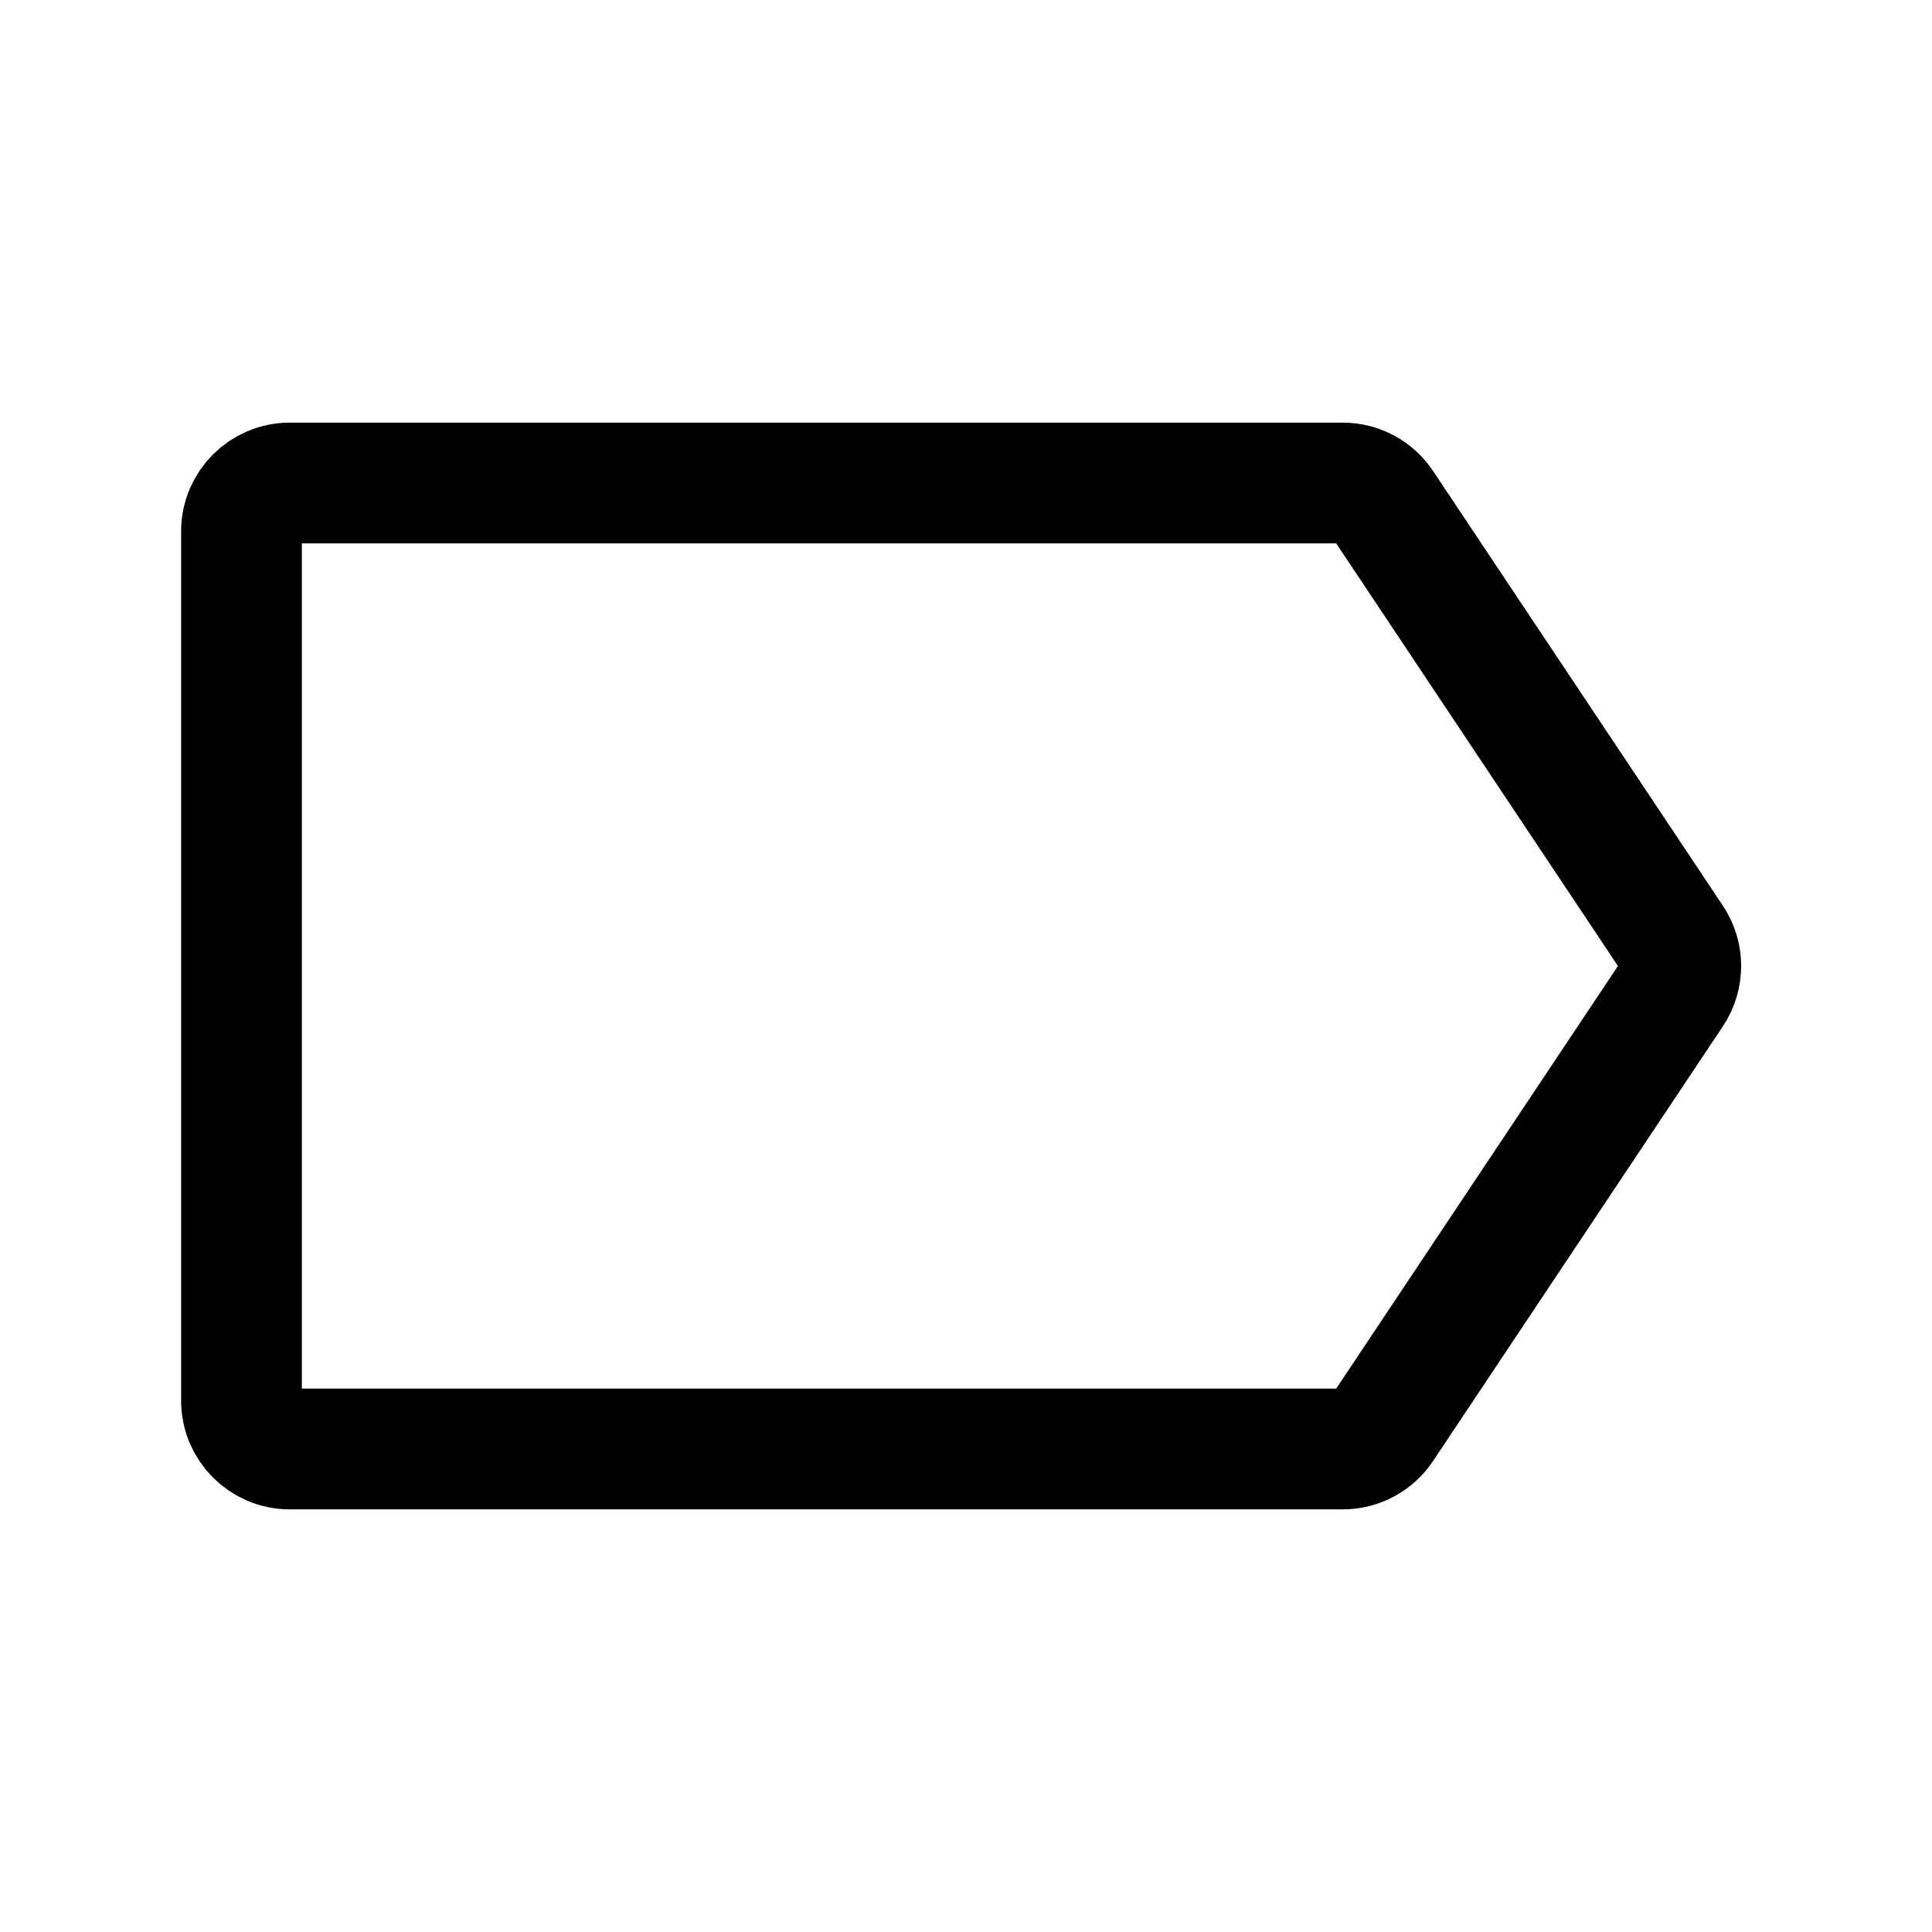
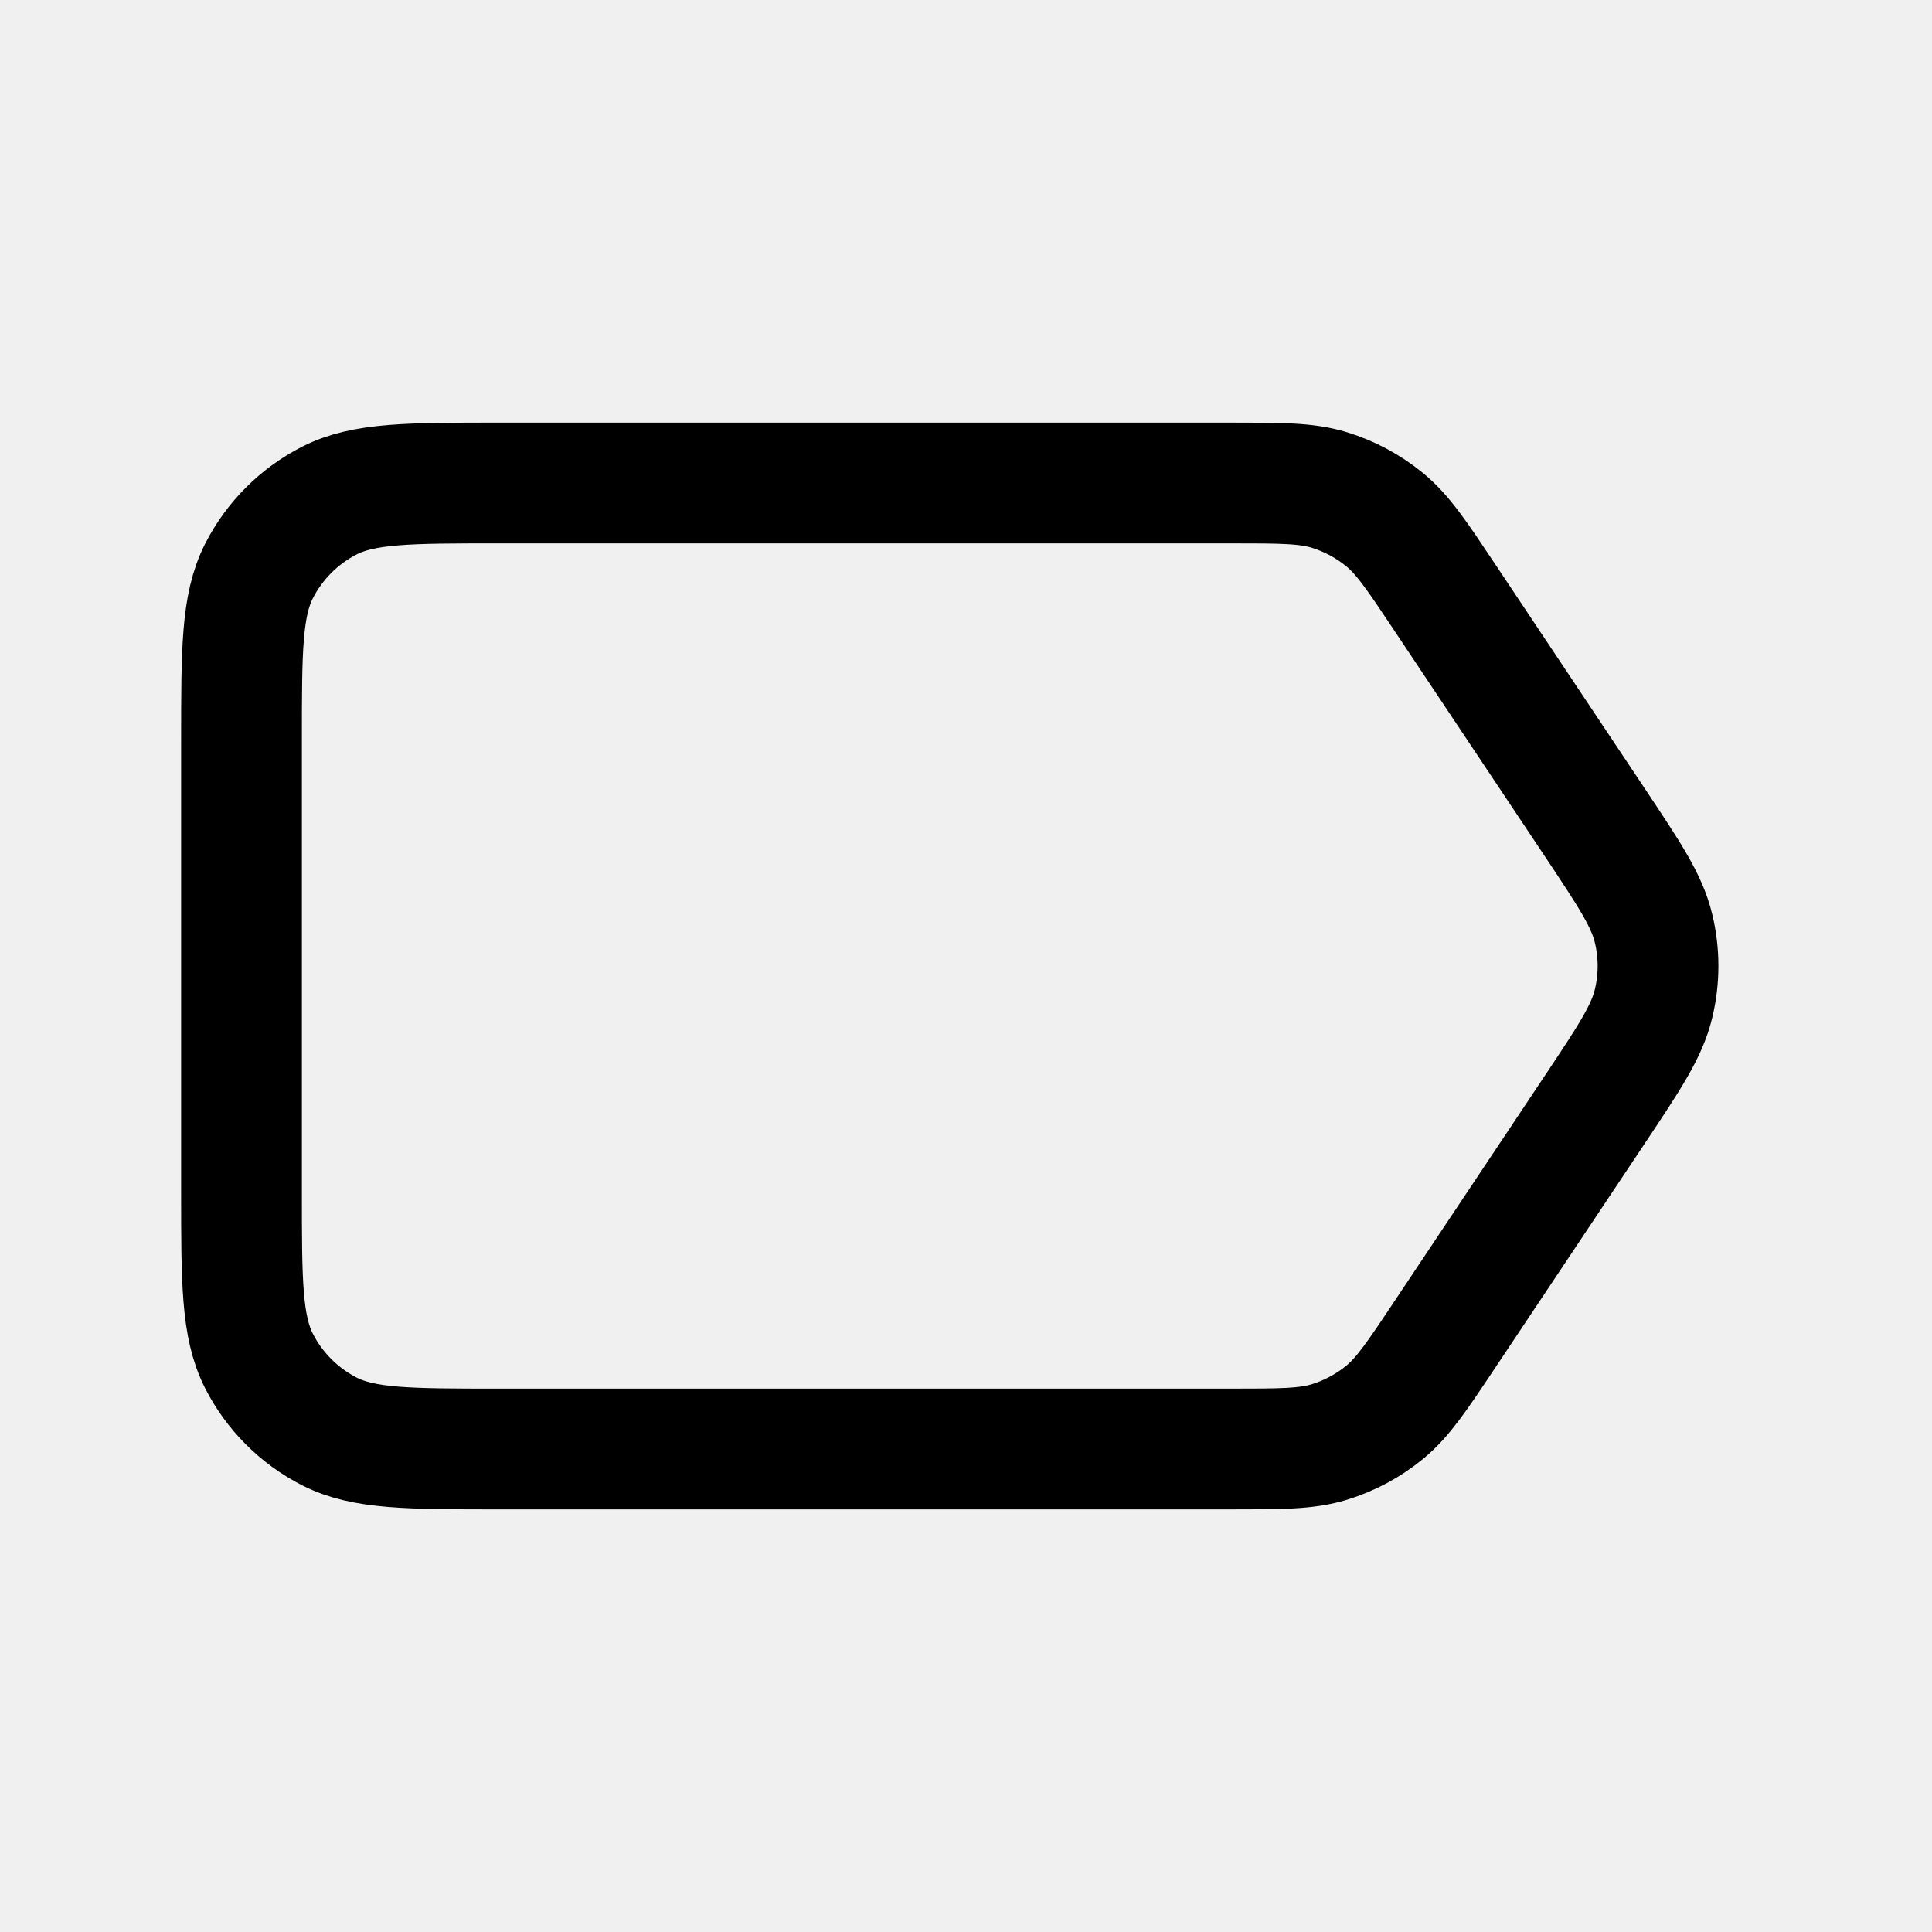
<svg xmlns="http://www.w3.org/2000/svg" width="24" height="24" viewBox="0 0 24 24" fill="none">
-   <rect width="24" height="24" fill="white" />
-   <path d="M3 17.4V6.6C3 6.269 3.269 6 3.6 6H16.679C16.88 6 17.067 6.1 17.178 6.267L20.778 11.667C20.913 11.869 20.913 12.131 20.778 12.333L17.178 17.733C17.067 17.9 16.88 18 16.679 18H3.6C3.269 18 3 17.731 3 17.4Z" stroke="black" stroke-width="1.5" />
+   <path d="M3 14.8V9.2C3 8.08 3 7.52 3.218 7.092C3.41 6.716 3.716 6.41 4.092 6.218C4.52 6 5.08 6 6.2 6H15.287C15.914 6 16.227 6 16.511 6.086C16.762 6.163 16.996 6.288 17.2 6.455C17.429 6.643 17.603 6.904 17.95 7.425L19.817 10.225C20.244 10.867 20.458 11.187 20.541 11.534C20.615 11.84 20.615 12.16 20.541 12.466C20.458 12.813 20.244 13.133 19.817 13.775L17.95 16.575C17.603 17.096 17.429 17.357 17.2 17.545C16.996 17.712 16.762 17.837 16.511 17.914C16.227 18 15.914 18 15.287 18H6.2C5.08 18 4.52 18 4.092 17.782C3.716 17.59 3.41 17.284 3.218 16.908C3 16.48 3 15.92 3 14.8Z" stroke="black" stroke-width="1.5" />
</svg>
